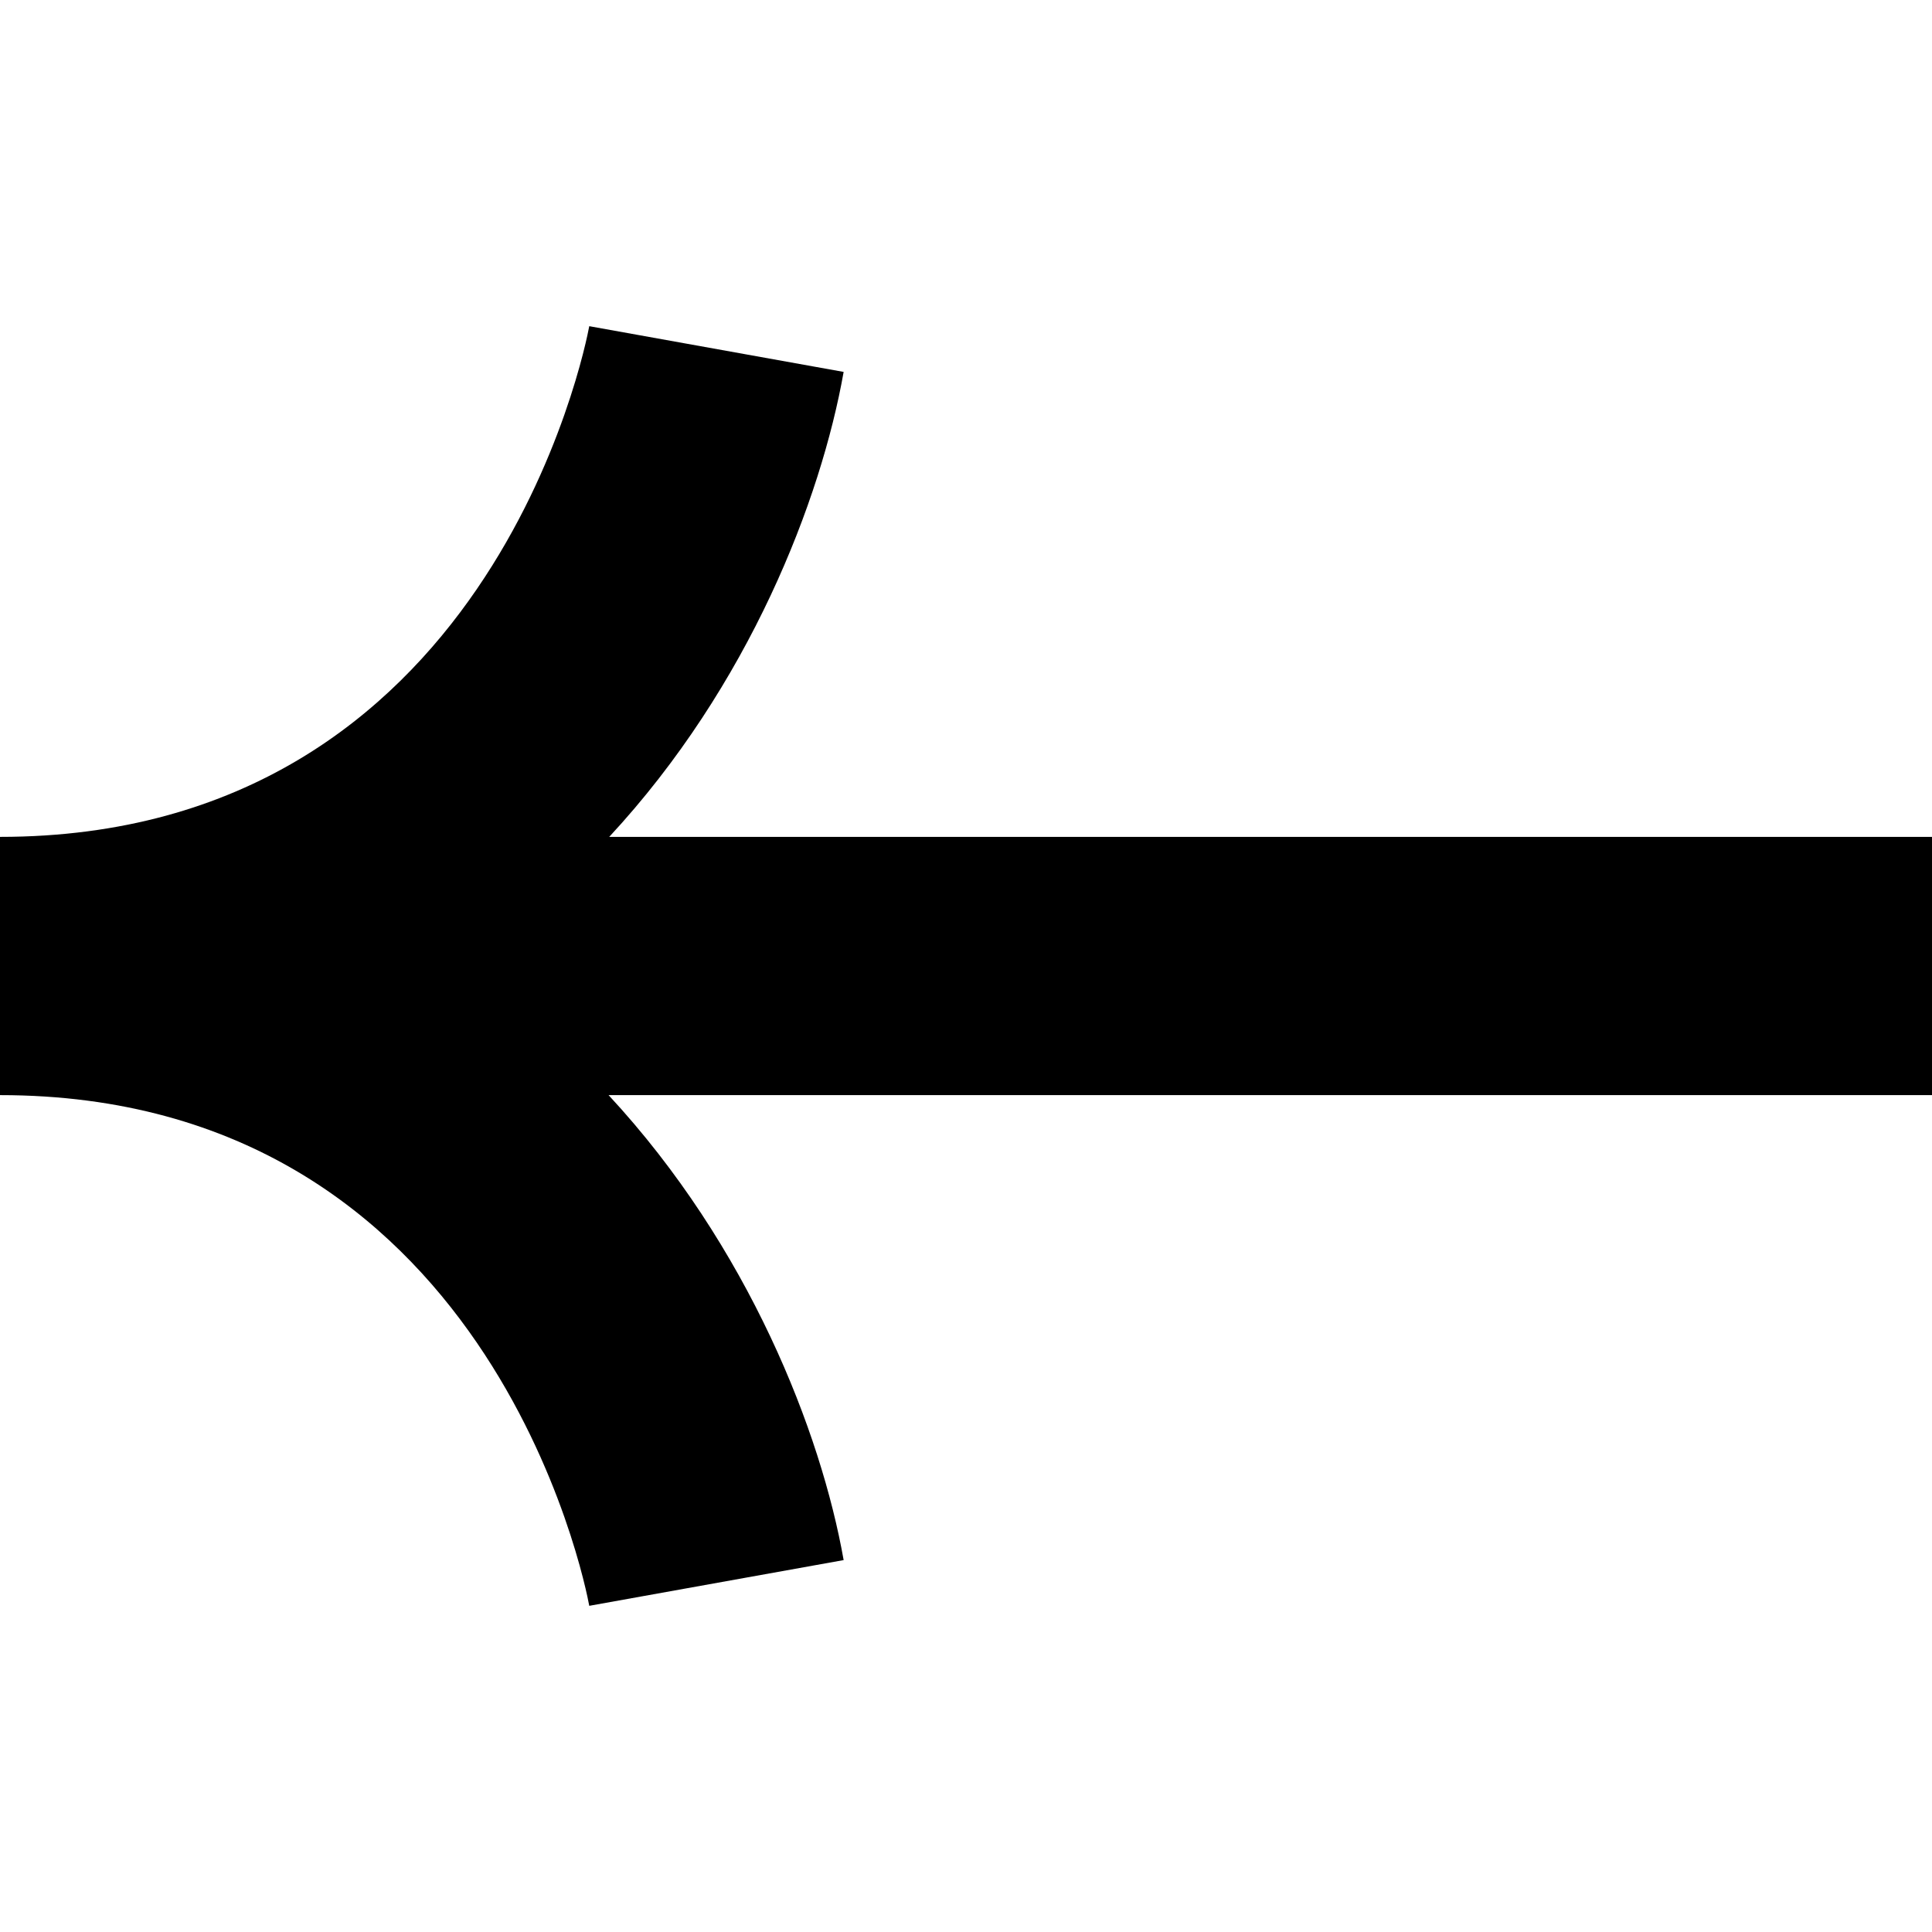
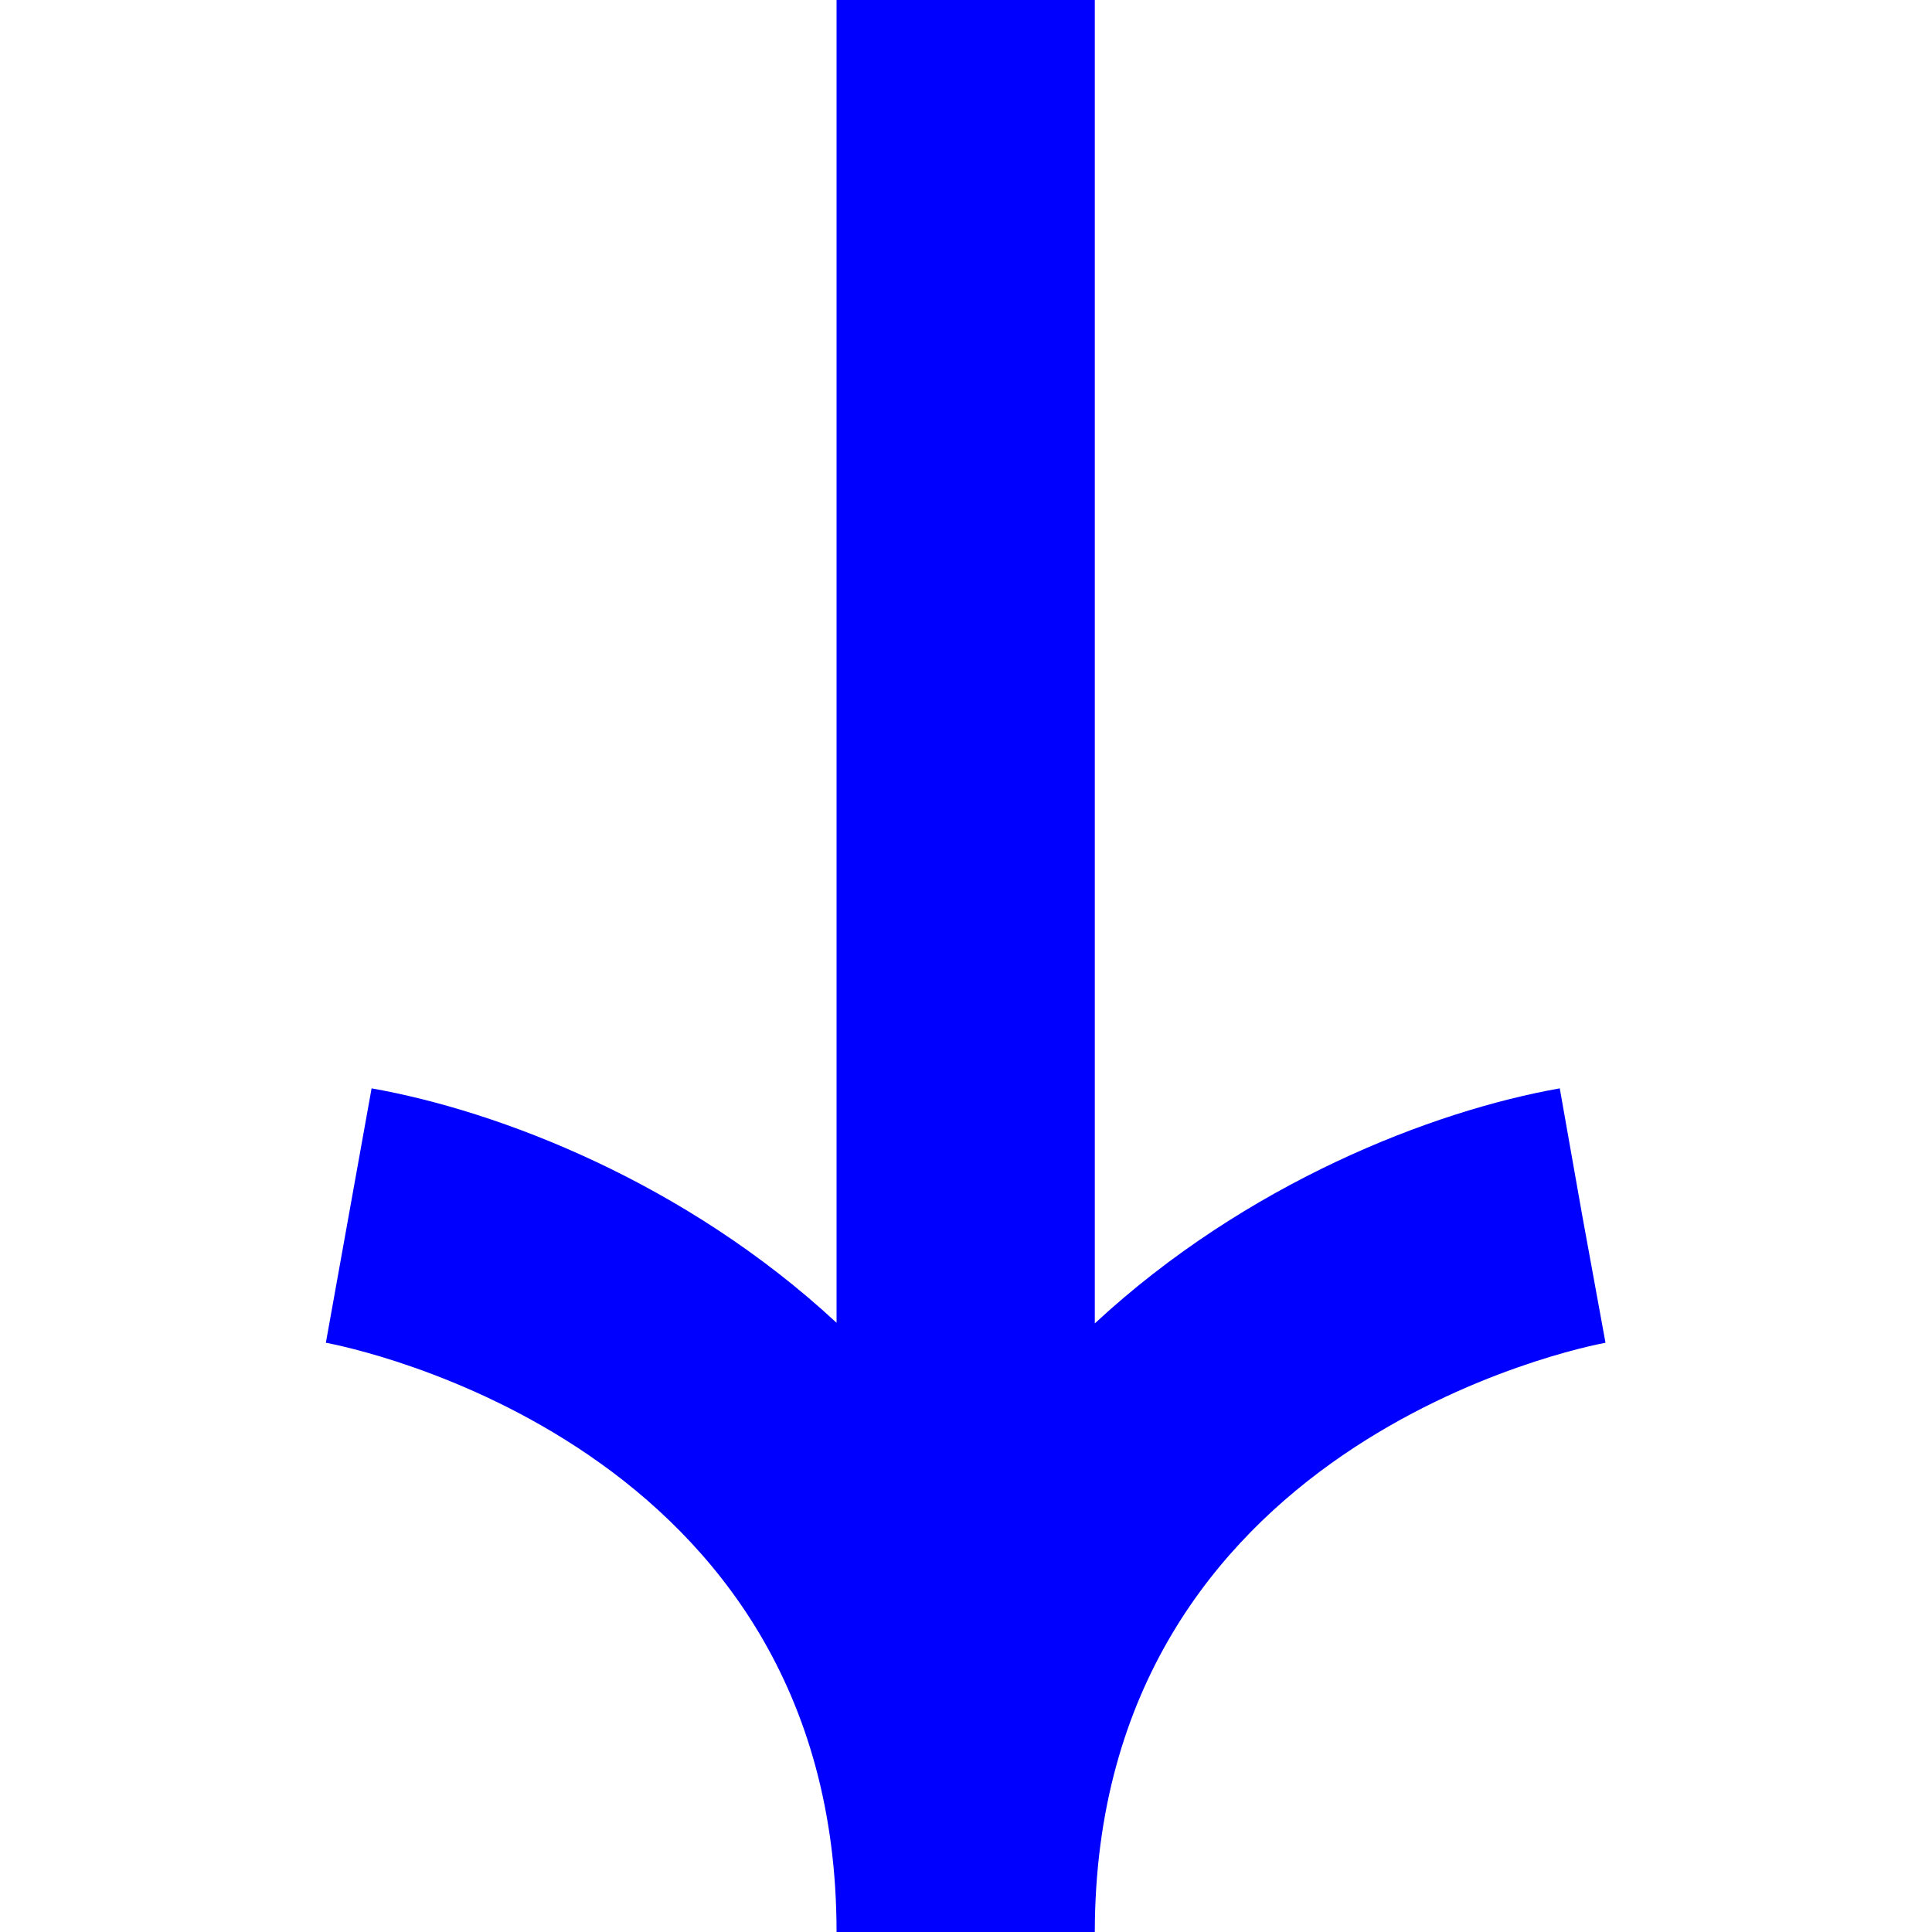
- <svg xmlns="http://www.w3.org/2000/svg" height="100" width="100" version="1.1" id="Layer_1" x="0px" y="0px" viewBox="0 0 300 198.7" style="enable-background:new 0 0 300 198.7;" xml:space="preserve">
+ <svg xmlns="http://www.w3.org/2000/svg" version="1.1" id="Layer_1" x="0px" y="0px" viewBox="0 0 300 300" style="enable-background:new 0 0 300 300;" xml:space="preserve">
  <style type="text/css">
	.st0{fill:#0000FF;}
	.st1{fill:none;stroke:#000000;stroke-width:9.5;stroke-miterlimit:10;}
	.st2{fill:none;stroke:#0000FF;stroke-width:9.5;stroke-miterlimit:10;}
</style>
-   <path d="M131,191.6c-3.5-19.8-14.7-48.7-36.5-72.2H300V79.3H94.6c21.8-23.5,32.9-52.4,36.4-72.2L91.5,0C90.9,3.2,76,79.3,0,79.3  v40.1c76,0,90.9,76,91.5,79.3L131,191.6z" />
-   <path d="M590.3,118.3c-19.8,3.5-48.7,14.7-72.2,36.5V-50.7h-40.1v205.4c-23.5-21.8-52.4-32.9-72.2-36.4l-7.1,39.5  c3.2,0.6,79.3,15.5,79.3,91.5h40.1c0-76,76-90.9,79.3-91.5L590.3,118.3z" />
-   <path class="st0" d="M1069.6,157.8l-3.6-19.7l-3.5-19.8c-19.8,3.5-48.7,14.7-72.2,36.5V-50.7h-40.1v205.4  c-23.5-21.8-52.4-32.9-72.2-36.4l-7.1,39.5c3.2,0.6,79.3,15.5,79.3,91.5h40.1C990.3,173.4,1066.3,158.4,1069.6,157.8z" />
-   <path class="st1" d="M476.1-130.8c0,0,22.7,4,22.7,26.3v-71" />
-   <path class="st1" d="M521.4-130.8c0,0-22.7,4-22.7,26.3" />
-   <path class="st2" d="M599.6-130.8c0,0,22.7,4,22.7,26.3v-71" />
-   <path class="st2" d="M644.9-130.8c0,0-22.7,4-22.7,26.3" />
+   <path class="st0" d="M-1058.2,242.3c-3.5-19.8-14.7-48.7-36.5-72.2h205.4v-40.1h-205.4c21.8-23.5,32.9-52.4,36.4-72.2l-39.5-7.1  c-0.6,3.2-15.5,79.3-91.5,79.3v40.1c76,0,90.9,76,91.5,79.3L-1058.2,242.3z" />
+   <path d="M-689.2,242.3c-3.5-19.8-14.7-48.7-36.5-72.2h205.4v-40.1h-205.4c21.8-23.5,32.9-52.4,36.4-72.2l-39.5-7.1  c-0.6,3.2-15.5,79.3-91.5,79.3v40.1c76,0,90.9,76,91.5,79.3L-689.2,242.3z" />
+   <path d="M-229.9,169c-19.8,3.5-48.7,14.7-72.2,36.5V0h-40.1v205.4c-23.5-21.8-52.4-32.9-72.2-36.4l-7.1,39.5  c3.2,0.6,79.3,15.5,79.3,91.5h40.1c0-76,76-90.9,79.3-91.5L-229.9,169z" />
+   <path class="st0" d="M249.3,208.5l-3.6-19.7l-3.5-19.8c-19.8,3.5-48.7,14.7-72.2,36.5V0h-40.1v205.4c-23.5-21.8-52.4-32.9-72.2-36.4  l-7.1,39.5c3.2,0.6,79.3,15.5,79.3,91.5h40.1C170.1,224,246.1,209.1,249.3,208.5z" />
+   <path class="st1" d="M-344.1-80.2c0,0,22.7,4,22.7,26.3v-71" />
+   <path class="st1" d="M-298.8-80.2c0,0-22.7,4-22.7,26.3" />
+   <path class="st2" d="M-220.6-80.2c0,0,22.7,4,22.7,26.3v-71" />
+   <path class="st2" d="M-175.3-80.2c0,0-22.7,4-22.7,26.3" />
</svg>
